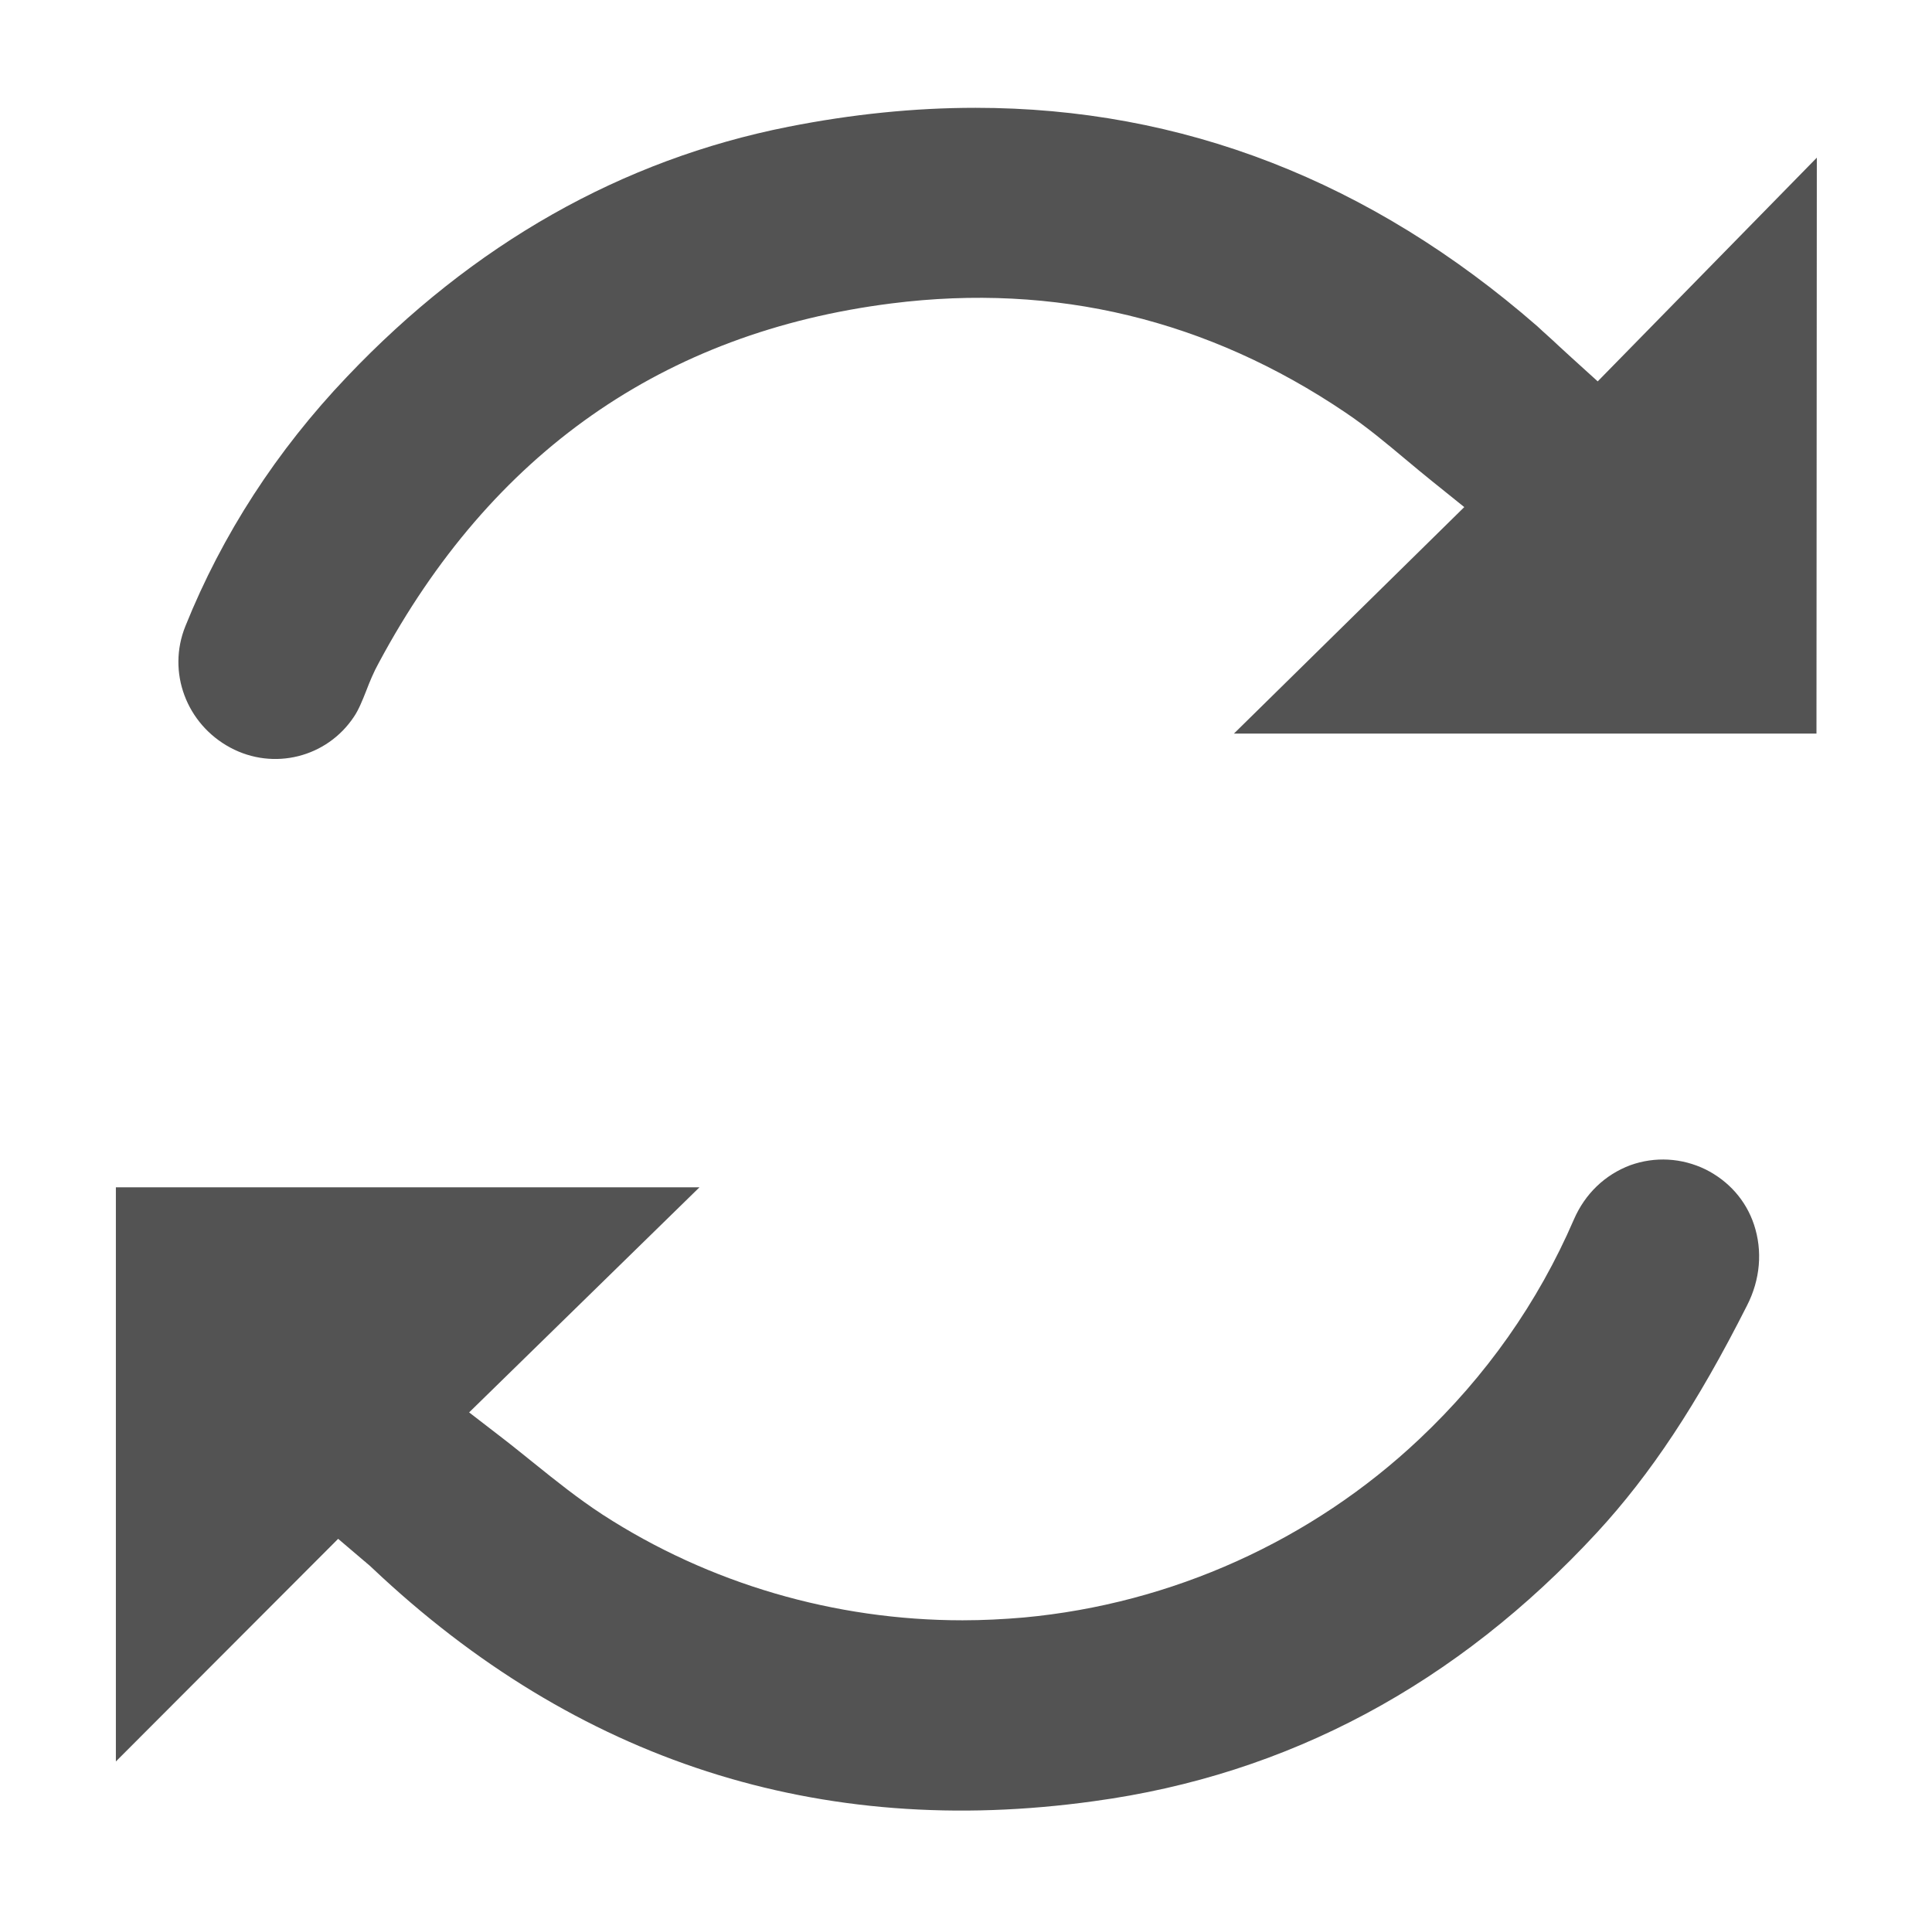
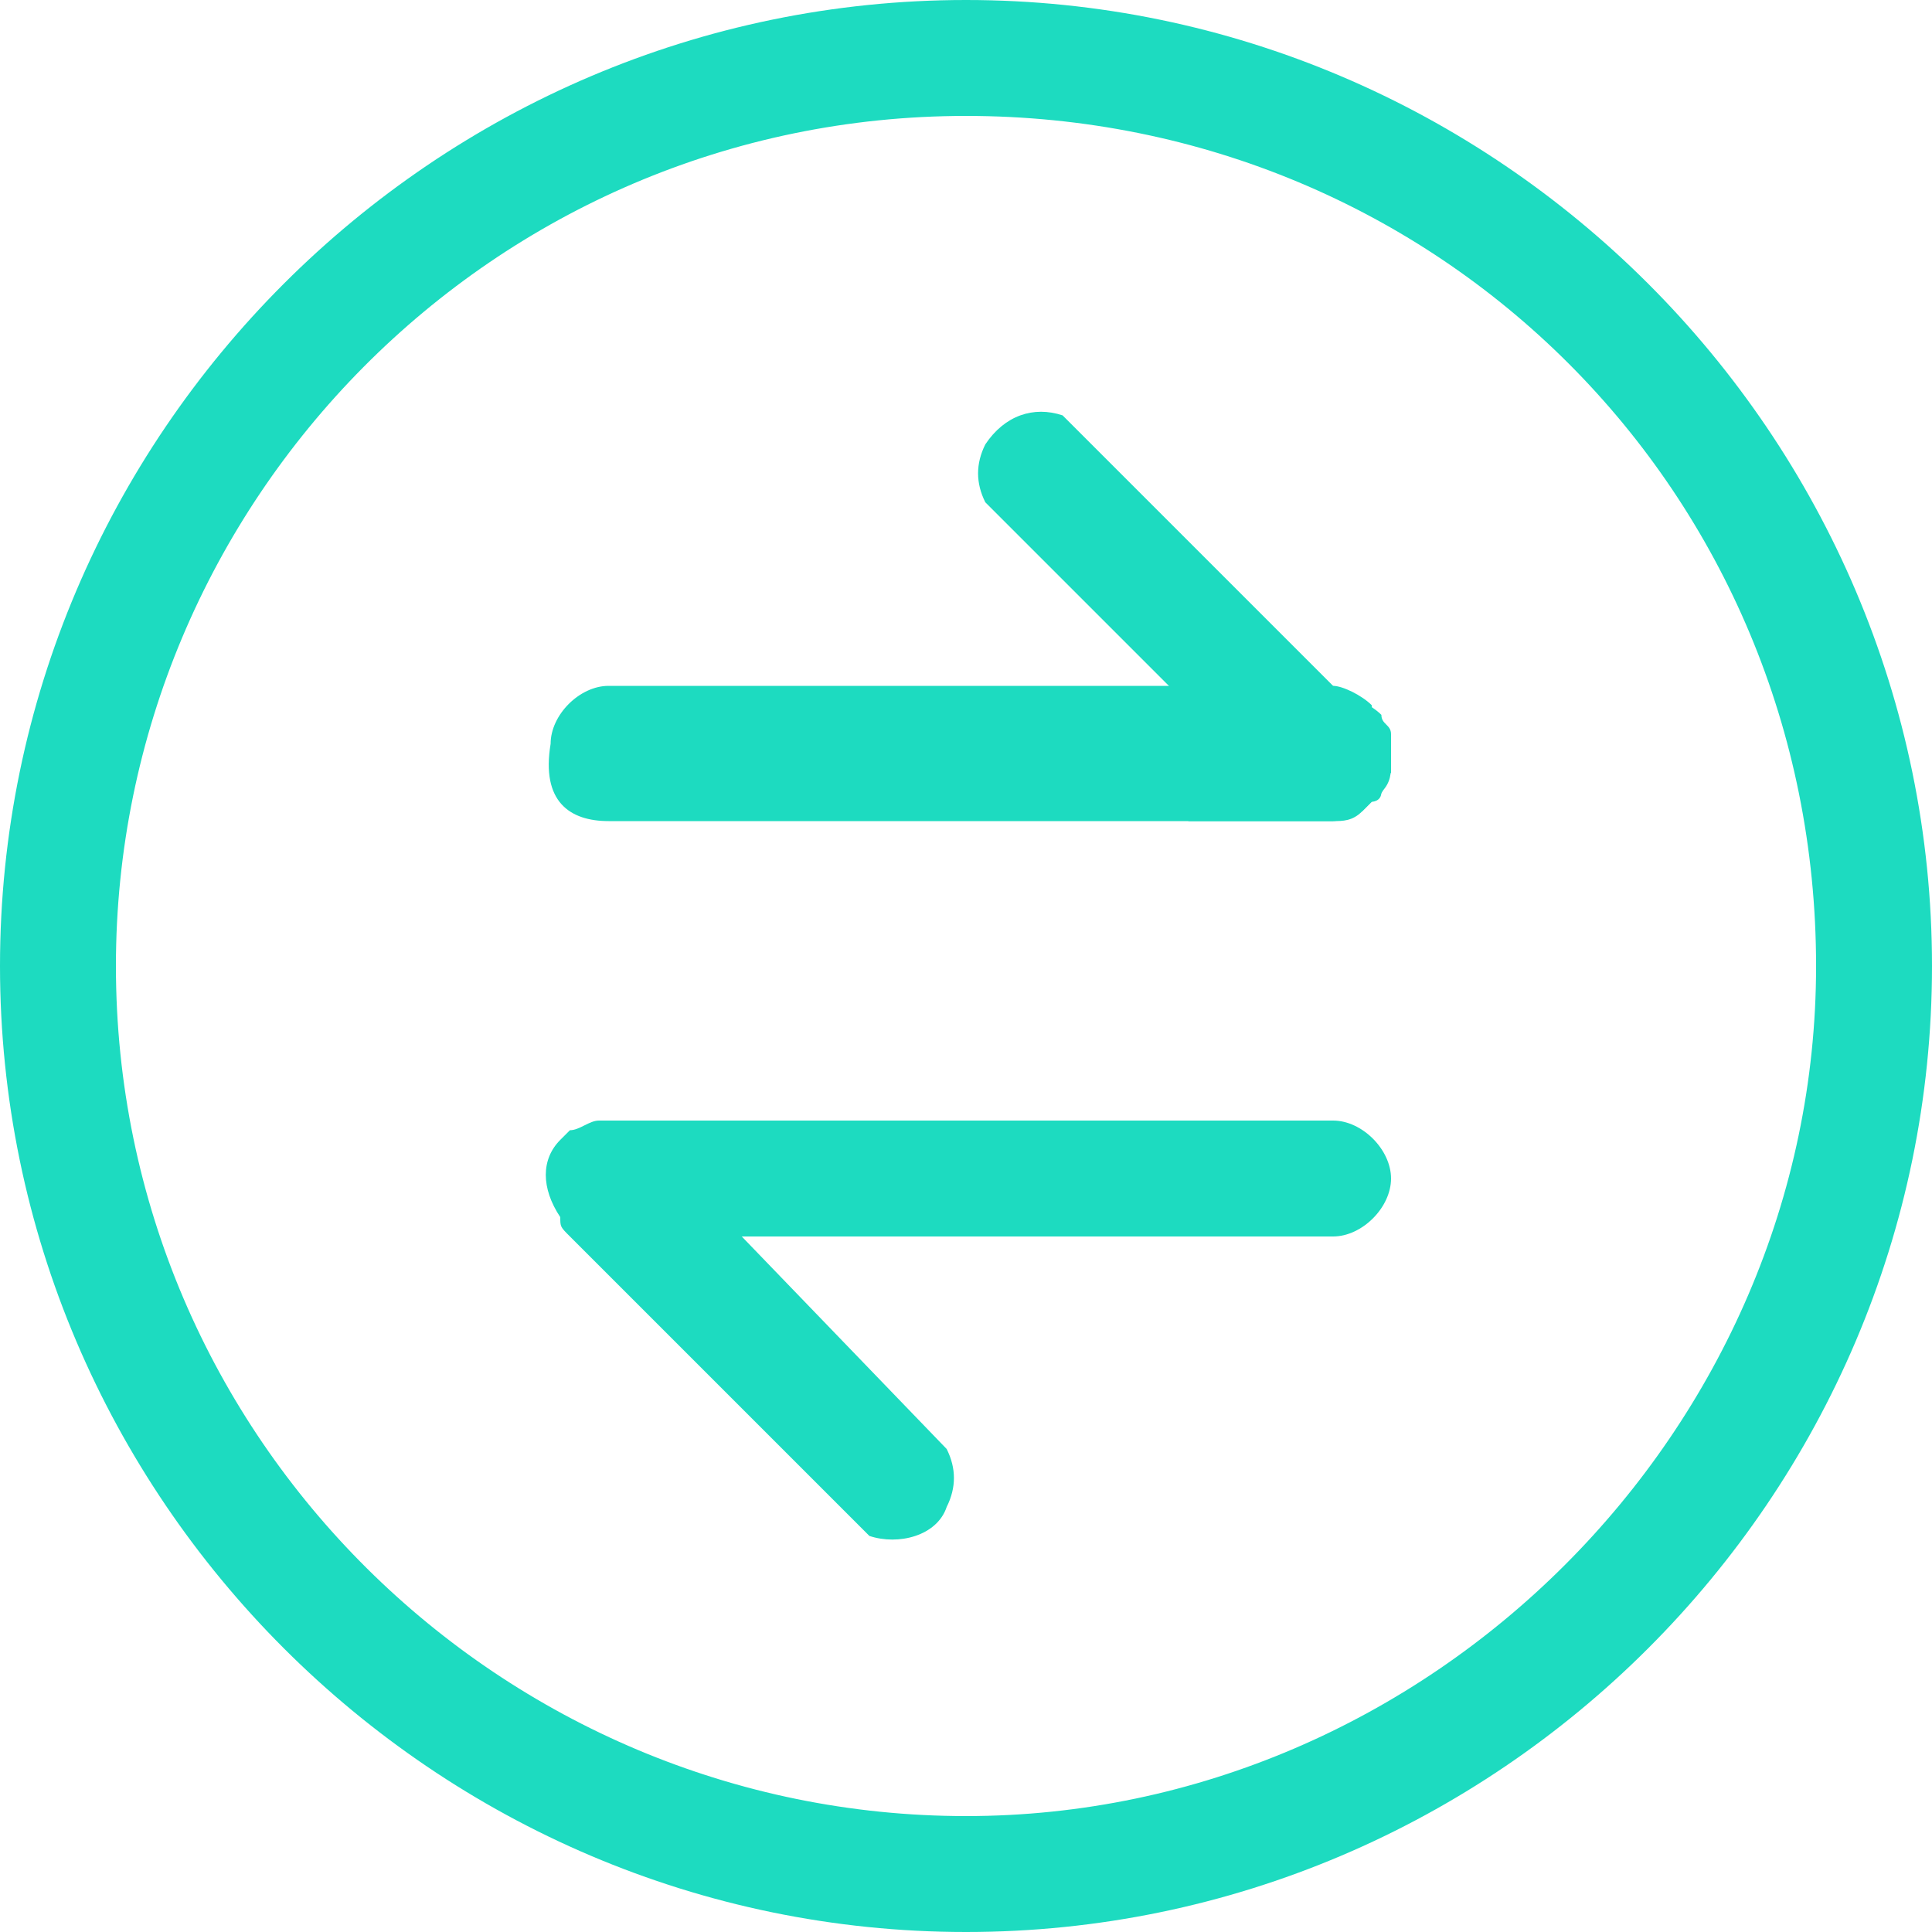
- <svg xmlns="http://www.w3.org/2000/svg" version="1.1" id="Layer_1" x="0px" y="0px" viewBox="0 0 550.2 546.3" style="enable-background:new 0 0 550.2 546.3;" xml:space="preserve">
+ <svg xmlns="http://www.w3.org/2000/svg" version="1.1" id="Слой_1" x="0px" y="0px" viewBox="0 0 20 20" style="enable-background:new 0 0 20 20;" xml:space="preserve">
  <style type="text/css">
- 	.st0{fill:#535353;}
+ 	.st0{fill:#1DDBC0;}
</style>
-   <path class="st0" d="M517.4,44.9L455,108.6l-7.5-6.8c-1.3-1.2-2.4-2.2-3.6-3.3c-2.2-2.1-4.2-3.8-6.1-5.6  c-47.5-41.4-101.2-62.2-160-62.2c-17.3,0-35.1,1.8-53.3,5.4c-47.5,9.4-89.8,33.4-125.7,71.2c-20,21-35.5,44.9-46,71  c-5.3,13.1,0.3,27.9,12.8,34.6c12.3,6.6,27.5,2.8,35.2-8.8c1.3-1.9,2.4-4.6,3.5-7.4c1-2.6,2.1-5.3,3.6-8  c32-59.7,81.1-94.1,146-102.3c46.6-5.9,90.1,4.6,129.3,31.1c6.1,4.1,11.7,8.8,17.2,13.4c2.4,2,4.9,4.1,7.4,6.1l9.2,7.4l-65.6,64.5  h165.9L517.4,44.9L517.4,44.9z" />
-   <path class="st0" d="M454.8,436.4c15.3-16.6,28.5-36.5,42.7-64.6c3.8-7.4,4.5-15.6,2-23.1c-2.3-6.9-7.2-12.4-13.8-15.7  c-6.8-3.3-14.4-3.7-21.4-1.2c-7.2,2.7-12.9,8.1-16.1,15.5c-10.2,23.6-25,44.6-44,62.5c-30.6,28.9-70.5,46.9-112.6,50.8  c-5.8,0.5-11.7,0.8-17.5,0.8c-36.3,0-72.1-10.4-102.5-30.1c-6.9-4.5-13.4-9.7-19.6-14.7c-2.9-2.3-5.8-4.7-8.8-7l-9.6-7.4l65.6-64.1  H33v163.5l63.3-63.4l7.4,6.3c0.3,0.2,0.5,0.4,0.7,0.6c0.5,0.4,1.1,0.9,1.7,1.5c58.1,54.9,127.3,77.2,205.5,66.3  C366.8,505.4,414.9,479.6,454.8,436.4z" />
+   <path class="st0" d="M13.8,11.6H6.3c-0.3,0-0.6,0.3-0.6,0.6c0,0.3,0.3,0.6,0.6,0.6h7.5c0.3,0,0.6-0.3,0.6-0.6  C14.4,11.9,14.1,11.6,13.8,11.6z M14.4,8C14.4,8,14.4,8,14.4,8c0-0.2,0-0.3,0-0.4c0-0.1-0.1-0.1-0.1-0.2c-0.1-0.1-0.3-0.2-0.4-0.2  H6.3c-0.3,0-0.6,0.3-0.6,0.6c0,0.3,0.3,0.6,0.6,0.6h7.5c0.1,0,0.2,0,0.3-0.1c0,0,0.1-0.1,0.1-0.1c0,0,0.1,0,0.1-0.1c0,0,0,0,0,0  C14.3,8.2,14.3,8.1,14.4,8C14.3,8,14.4,8,14.4,8z M13.8,11.6H6.3c-0.3,0-0.6,0.3-0.6,0.6c0,0.3,0.3,0.6,0.6,0.6h7.5  c0.3,0,0.6-0.3,0.6-0.6C14.4,11.9,14.1,11.6,13.8,11.6z M6.3,8.5h7.5c0.1,0,0.2,0,0.3-0.1c0,0,0.1-0.1,0.1-0.1c0,0,0.1,0,0.1-0.1  c0,0,0,0,0,0c0.1-0.1,0.1-0.2,0.1-0.3c0,0,0,0,0,0c0,0,0-0.1,0-0.1c0-0.1,0-0.2-0.1-0.3c0-0.1-0.1-0.1-0.1-0.2  c-0.1-0.1-0.3-0.2-0.4-0.2H6.3c-0.3,0-0.6,0.3-0.6,0.6C5.6,8.3,5.9,8.5,6.3,8.5z M10,0C4.5,0,0,4.5,0,10c0,5.5,4.5,10,10,10  s10-4.5,10-10C20,4.5,15.5,0,10,0z M10,18.8c-4.8,0-8.8-3.9-8.8-8.8c0-4.8,3.9-8.8,8.8-8.8s8.8,3.9,8.8,8.8  C18.8,14.8,14.8,18.8,10,18.8z M14.2,7.5c-0.1-0.1-0.3-0.2-0.4-0.2H6.3c-0.3,0-0.6,0.3-0.6,0.6c0,0.3,0.3,0.6,0.6,0.6h7.5  c0.1,0,0.2,0,0.3-0.1c0,0,0.1-0.1,0.1-0.1c0,0,0.1,0,0.1-0.1c0,0,0,0,0,0c0.1-0.1,0.1-0.2,0.1-0.3c0,0,0,0,0,0c0,0,0-0.1,0-0.1  c0-0.1,0-0.2-0.1-0.3C14.3,7.6,14.3,7.5,14.2,7.5z M13.8,11.6H6.3c-0.3,0-0.6,0.3-0.6,0.6c0,0.3,0.3,0.6,0.6,0.6h7.5  c0.3,0,0.6-0.3,0.6-0.6C14.4,11.9,14.1,11.6,13.8,11.6z" />
+   <path class="st0" d="M10,11.6h0.9c0,0-0.1,0.1-0.2,0.1C10.5,11.9,10.2,11.8,10,11.6z" />
+   <path class="st0" d="M14.2,8.3c0,0-0.1,0.1-0.1,0.1l0,0c-0.1,0-0.2,0.1-0.3,0.1h-1.5l0.6-0.6l-2.7-2.7c-0.1-0.2-0.1-0.4,0-0.6  c0.2-0.3,0.5-0.4,0.8-0.3l3,3c0,0,0.1,0.1,0.1,0.1c0.1,0.1,0.1,0.1,0.1,0.2C14.4,7.9,14.4,8.2,14.2,8.3z" />
+   <path class="st0" d="M5.8,11.8c0,0,0.1-0.1,0.1-0.1l0,0c0.1,0,0.2-0.1,0.3-0.1h1.5l-0.6,0.6L9.8,15c0.1,0.2,0.1,0.4,0,0.6  C9.7,15.9,9.3,16,9,15.9l-3-3c0,0-0.1-0.1-0.1-0.1c-0.1-0.1-0.1-0.1-0.1-0.2C5.6,12.3,5.6,12,5.8,11.8z" />
</svg>
